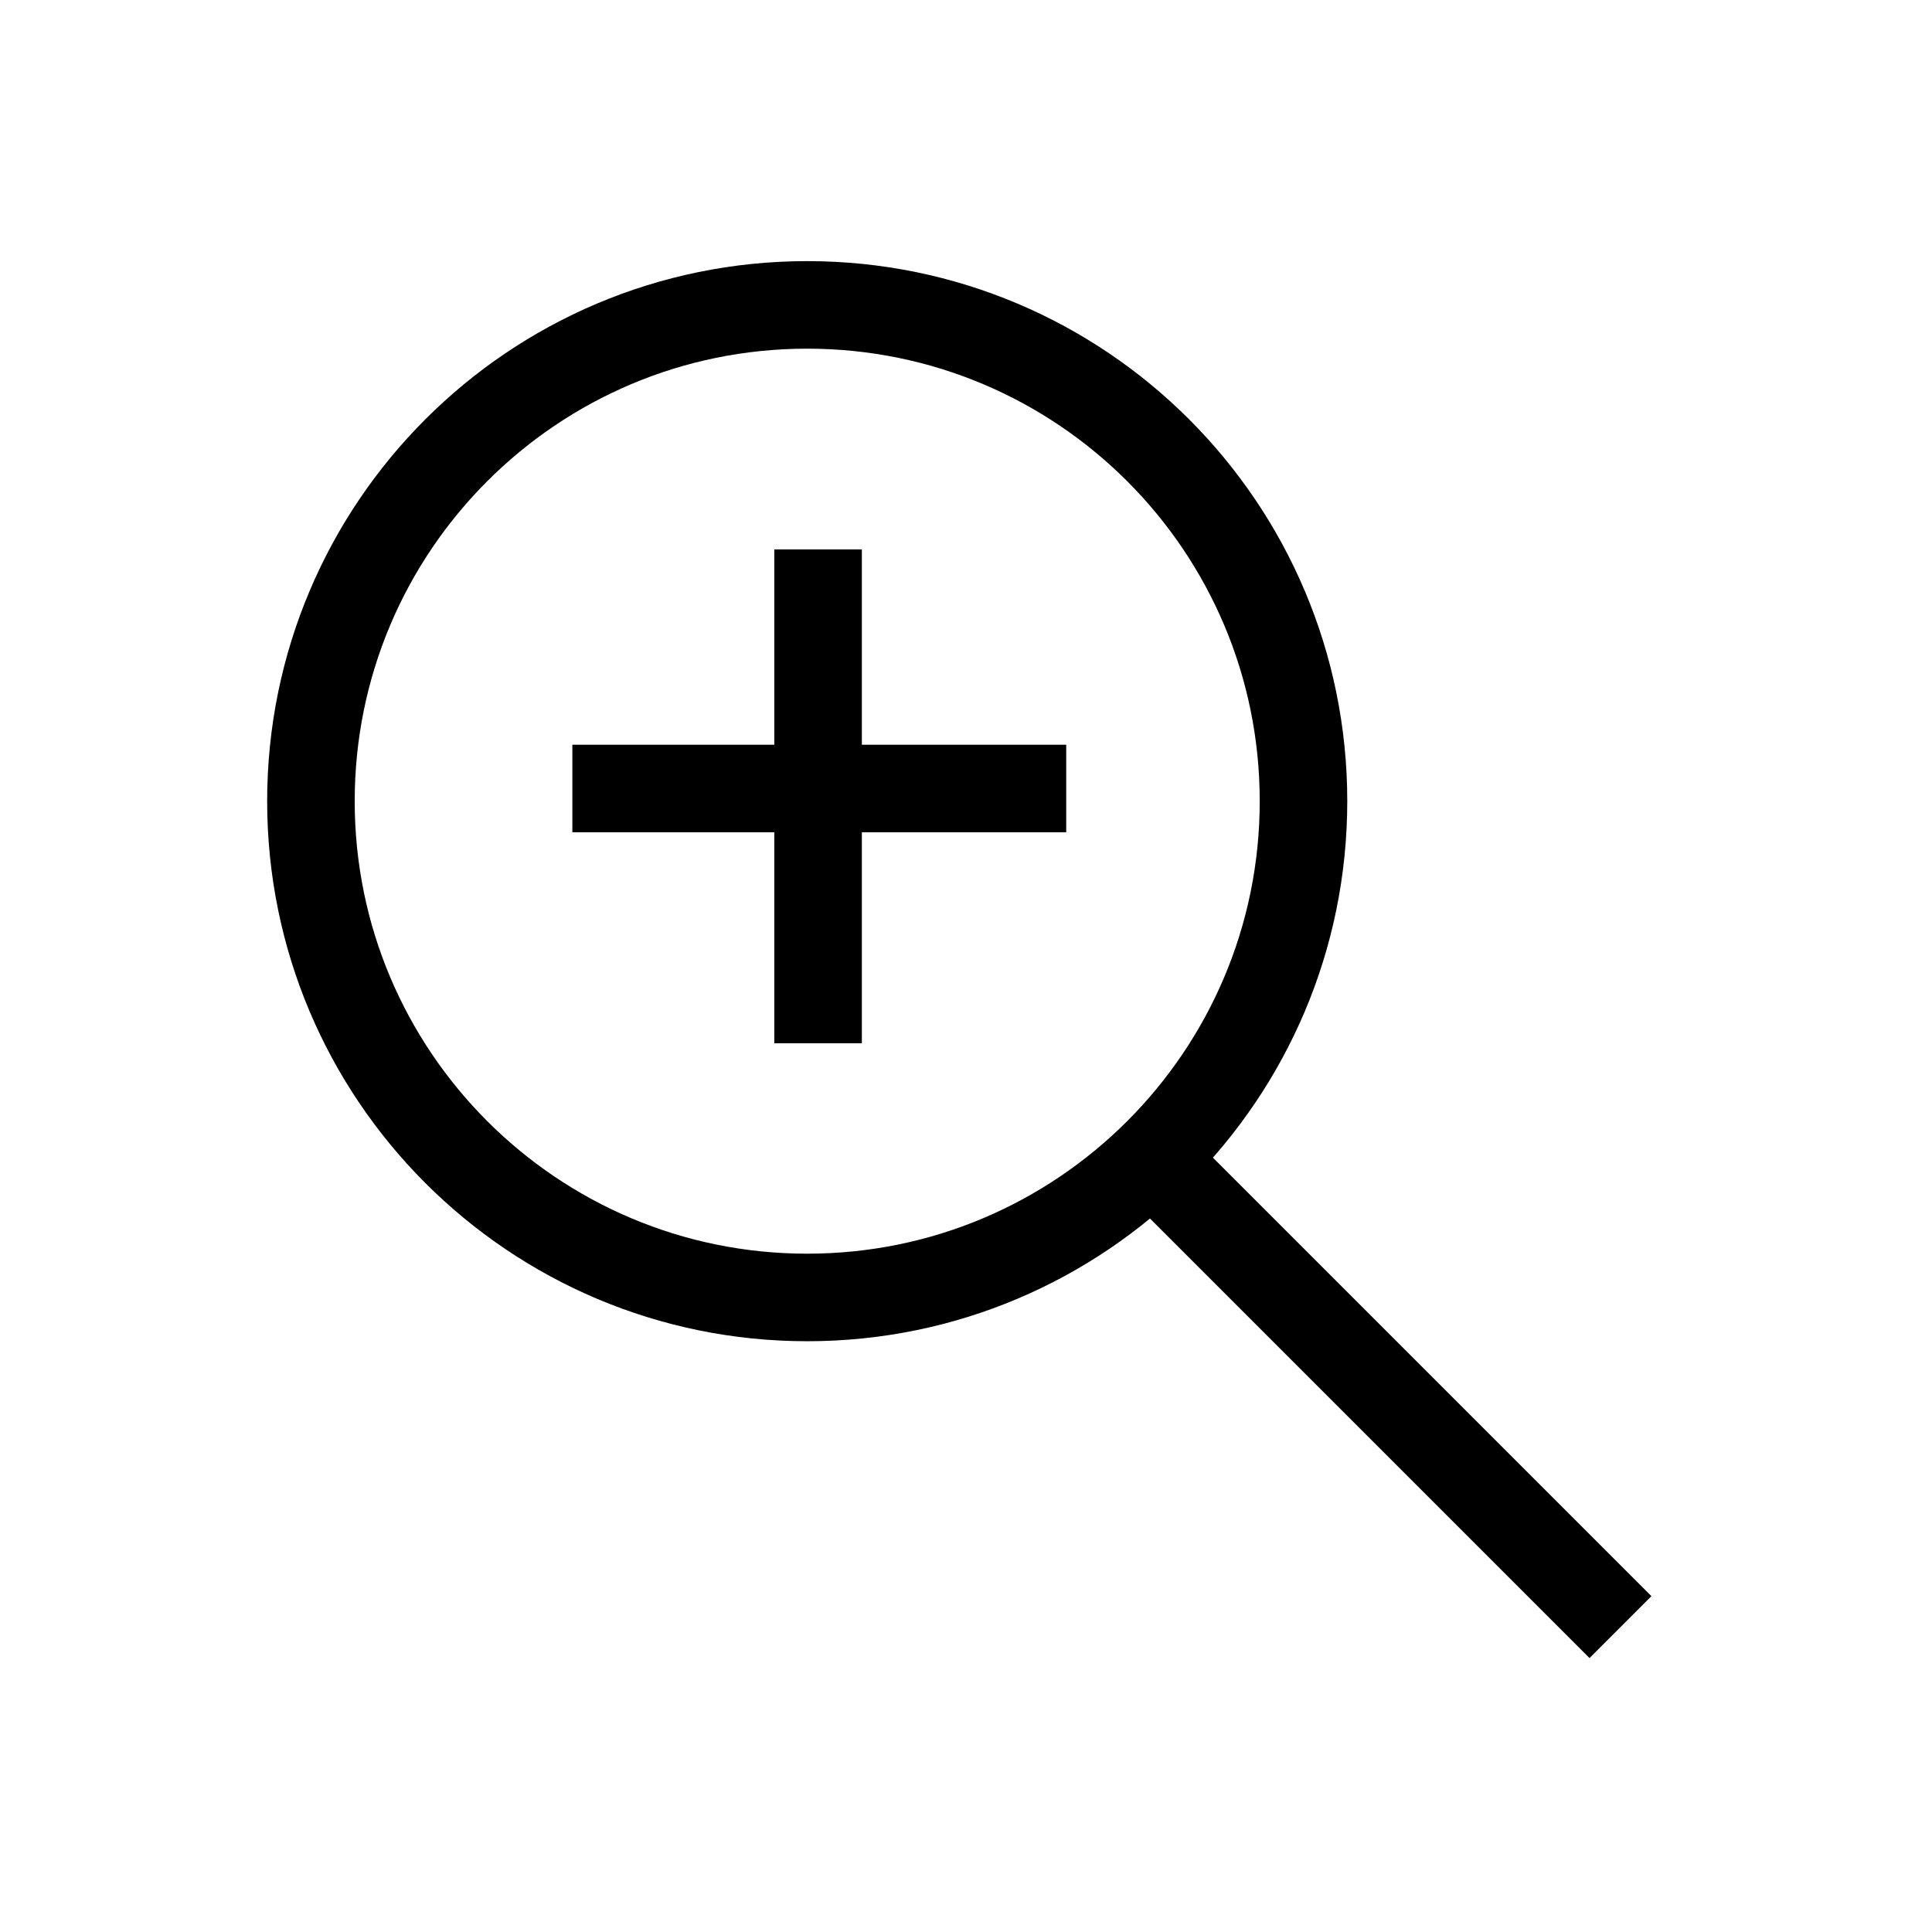
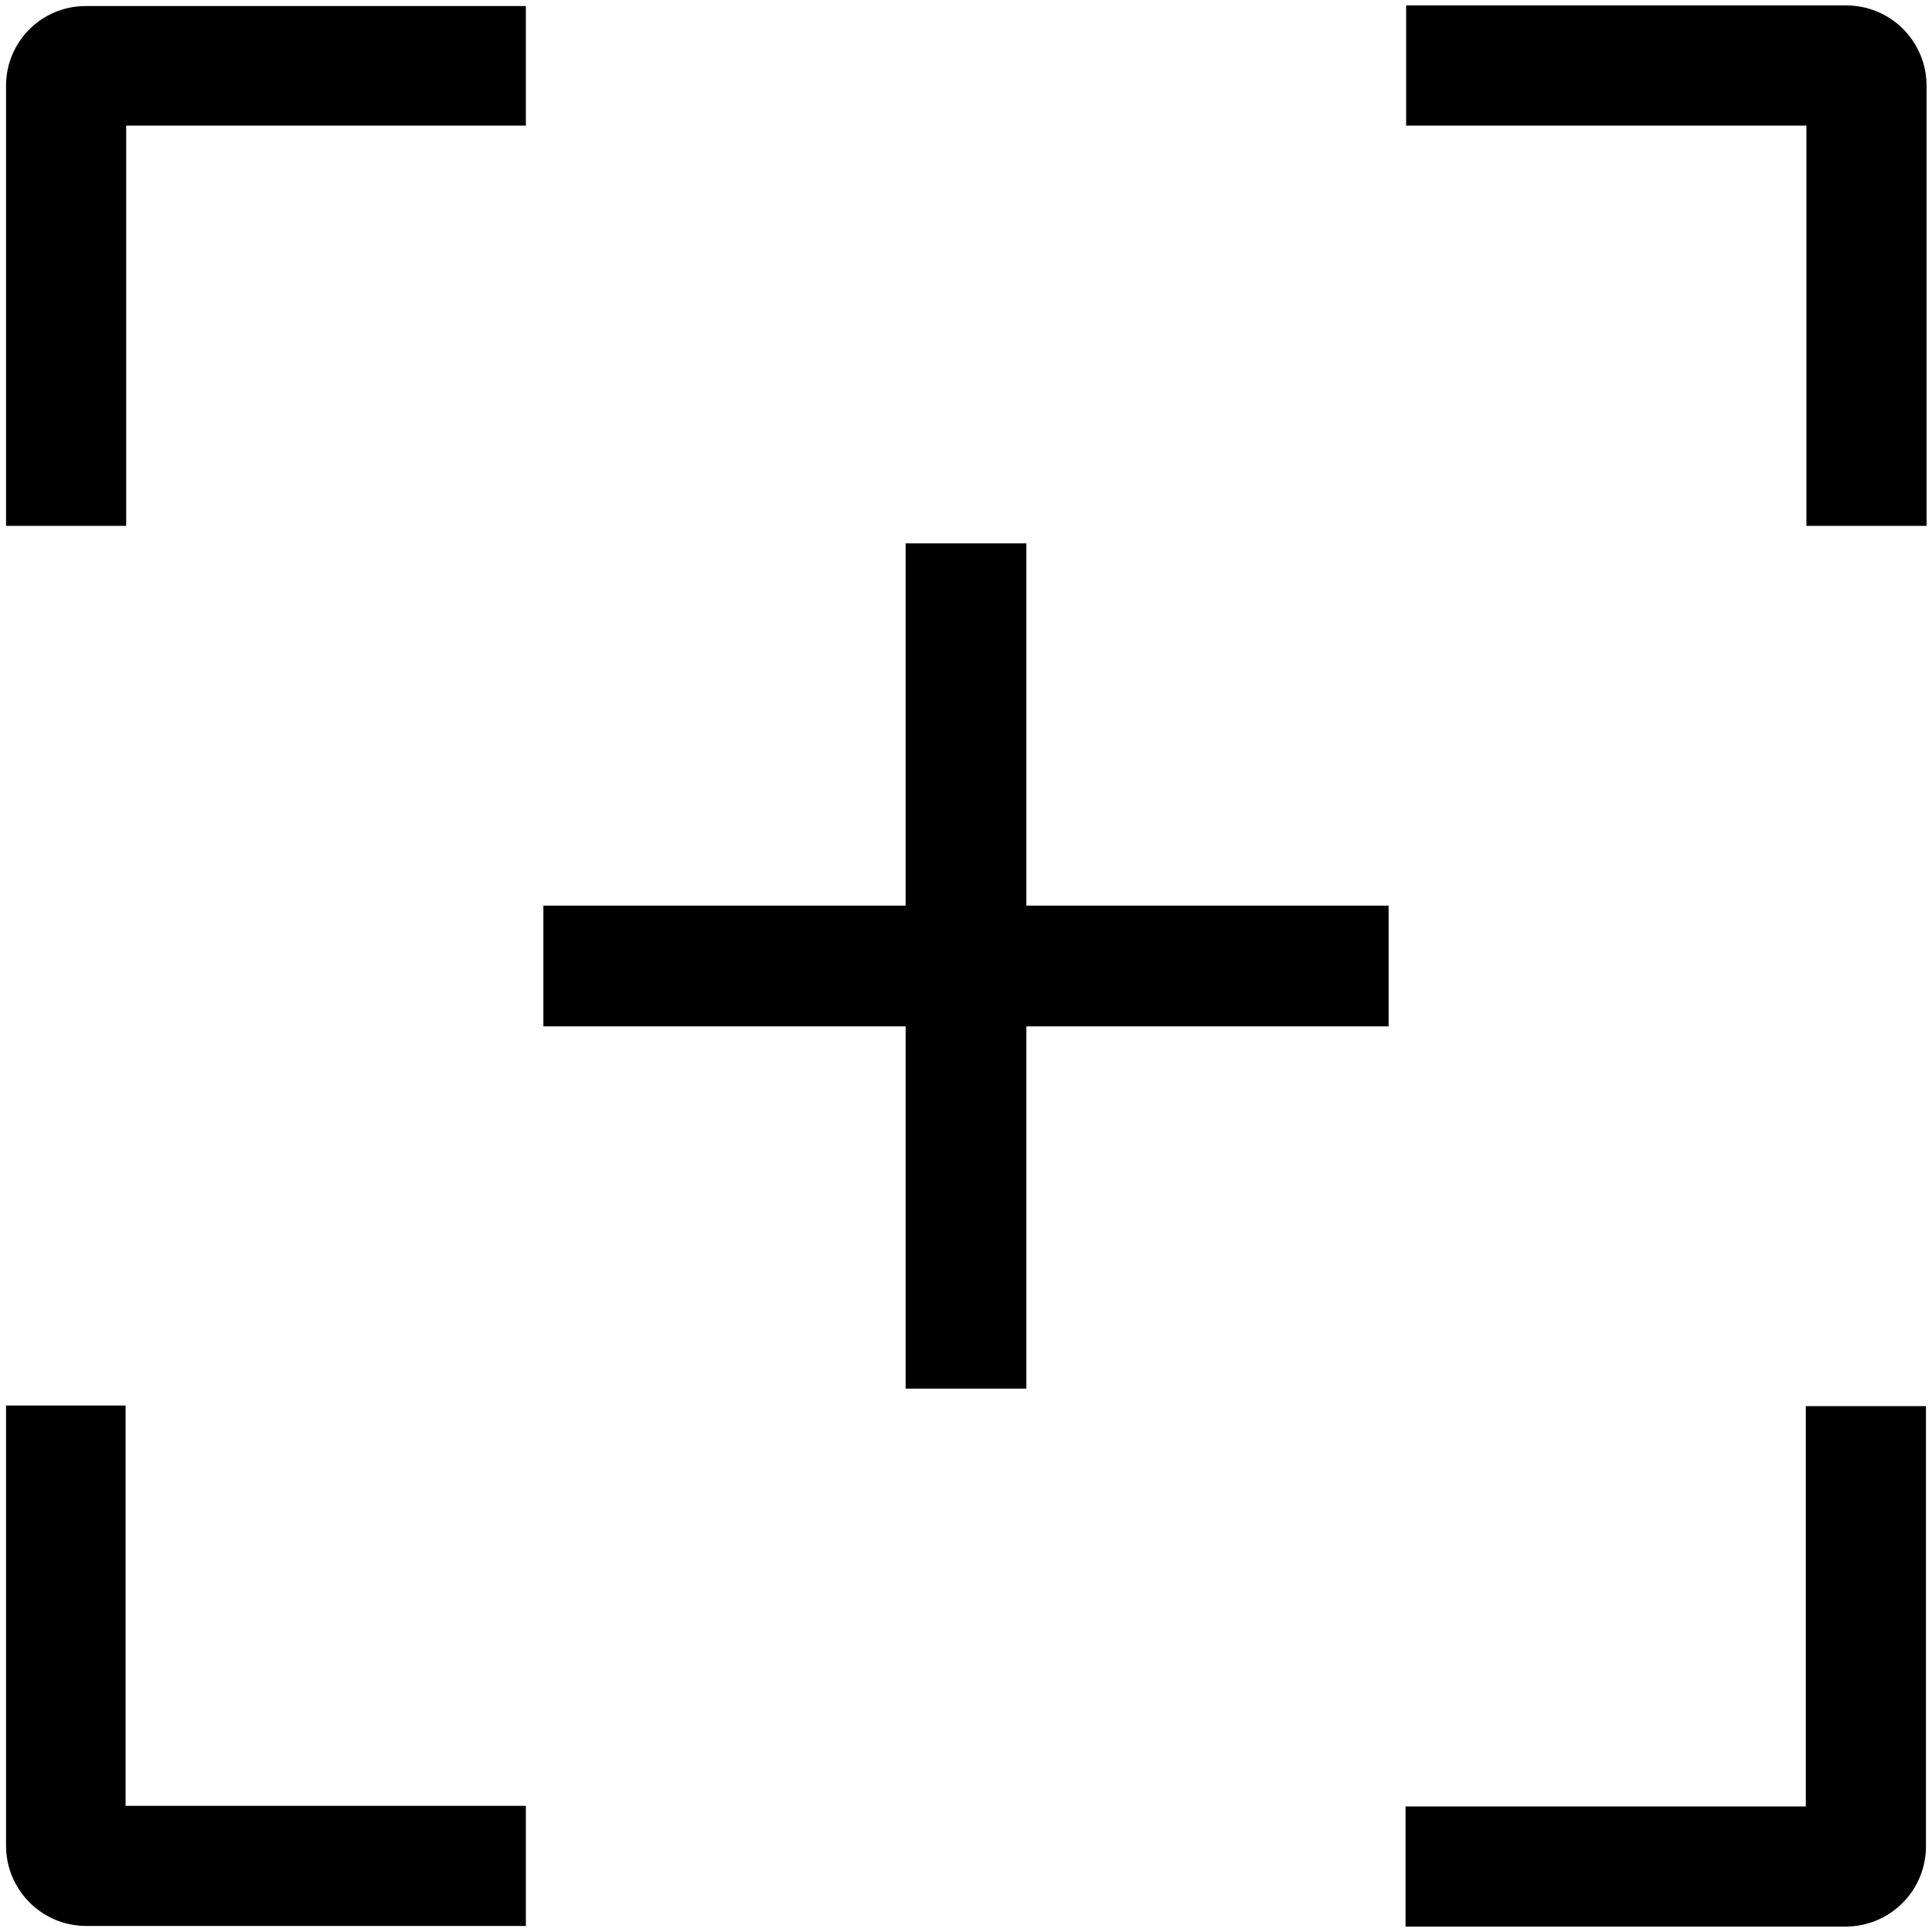
- <svg xmlns="http://www.w3.org/2000/svg" id="cat-pg" width="32" height="32" viewBox="0 0 32 32">
+ <svg xmlns="http://www.w3.org/2000/svg" id="Ebene_1" width="32" height="32" viewBox="0 0 32 32">
  <defs>
-     <style>.cls-1{fill:none;stroke:#000;stroke-linejoin:round;stroke-width:1.45px;}</style>
+     <style>.cls-1{fill:#000;stroke-width:0px;}</style>
  </defs>
-   <line class="cls-1" x1="13.55" y1="9.1" x2="13.55" y2="17.28" />
-   <line class="cls-1" x1="9.48" y1="13.06" x2="17.66" y2="13.06" />
-   <circle class="cls-1" cx="13.37" cy="13.27" r="8.22" />
-   <line class="cls-1" x1="19.15" y1="19.26" x2="26.84" y2="26.95" />
+   <path class="cls-1" d="M2.08,2.08h6.63V.1H1.42C.69.1.1.69.1,1.42v7.29h1.99V2.08ZM1.42,31.9h7.29v-1.99H2.08v-6.63H.1v7.29c0,.73.59,1.33,1.33,1.33M29.92,8.71h1.99V1.42c0-.73-.59-1.33-1.33-1.33h-7.29v1.99h6.63v6.63ZM31.9,30.58v-7.29h-1.99v6.63h-6.63v1.99h7.29c.73,0,1.33-.59,1.33-1.33" />
+   <line class="cls-1" x1="16" y1="9" x2="16" y2="23" />
+   <rect class="cls-1" x="15" y="9" width="2" height="14" />
+   <line class="cls-1" x1="23" y1="16" x2="9" y2="16" />
+   <rect class="cls-1" x="9" y="15" width="14" height="2" />
</svg>
